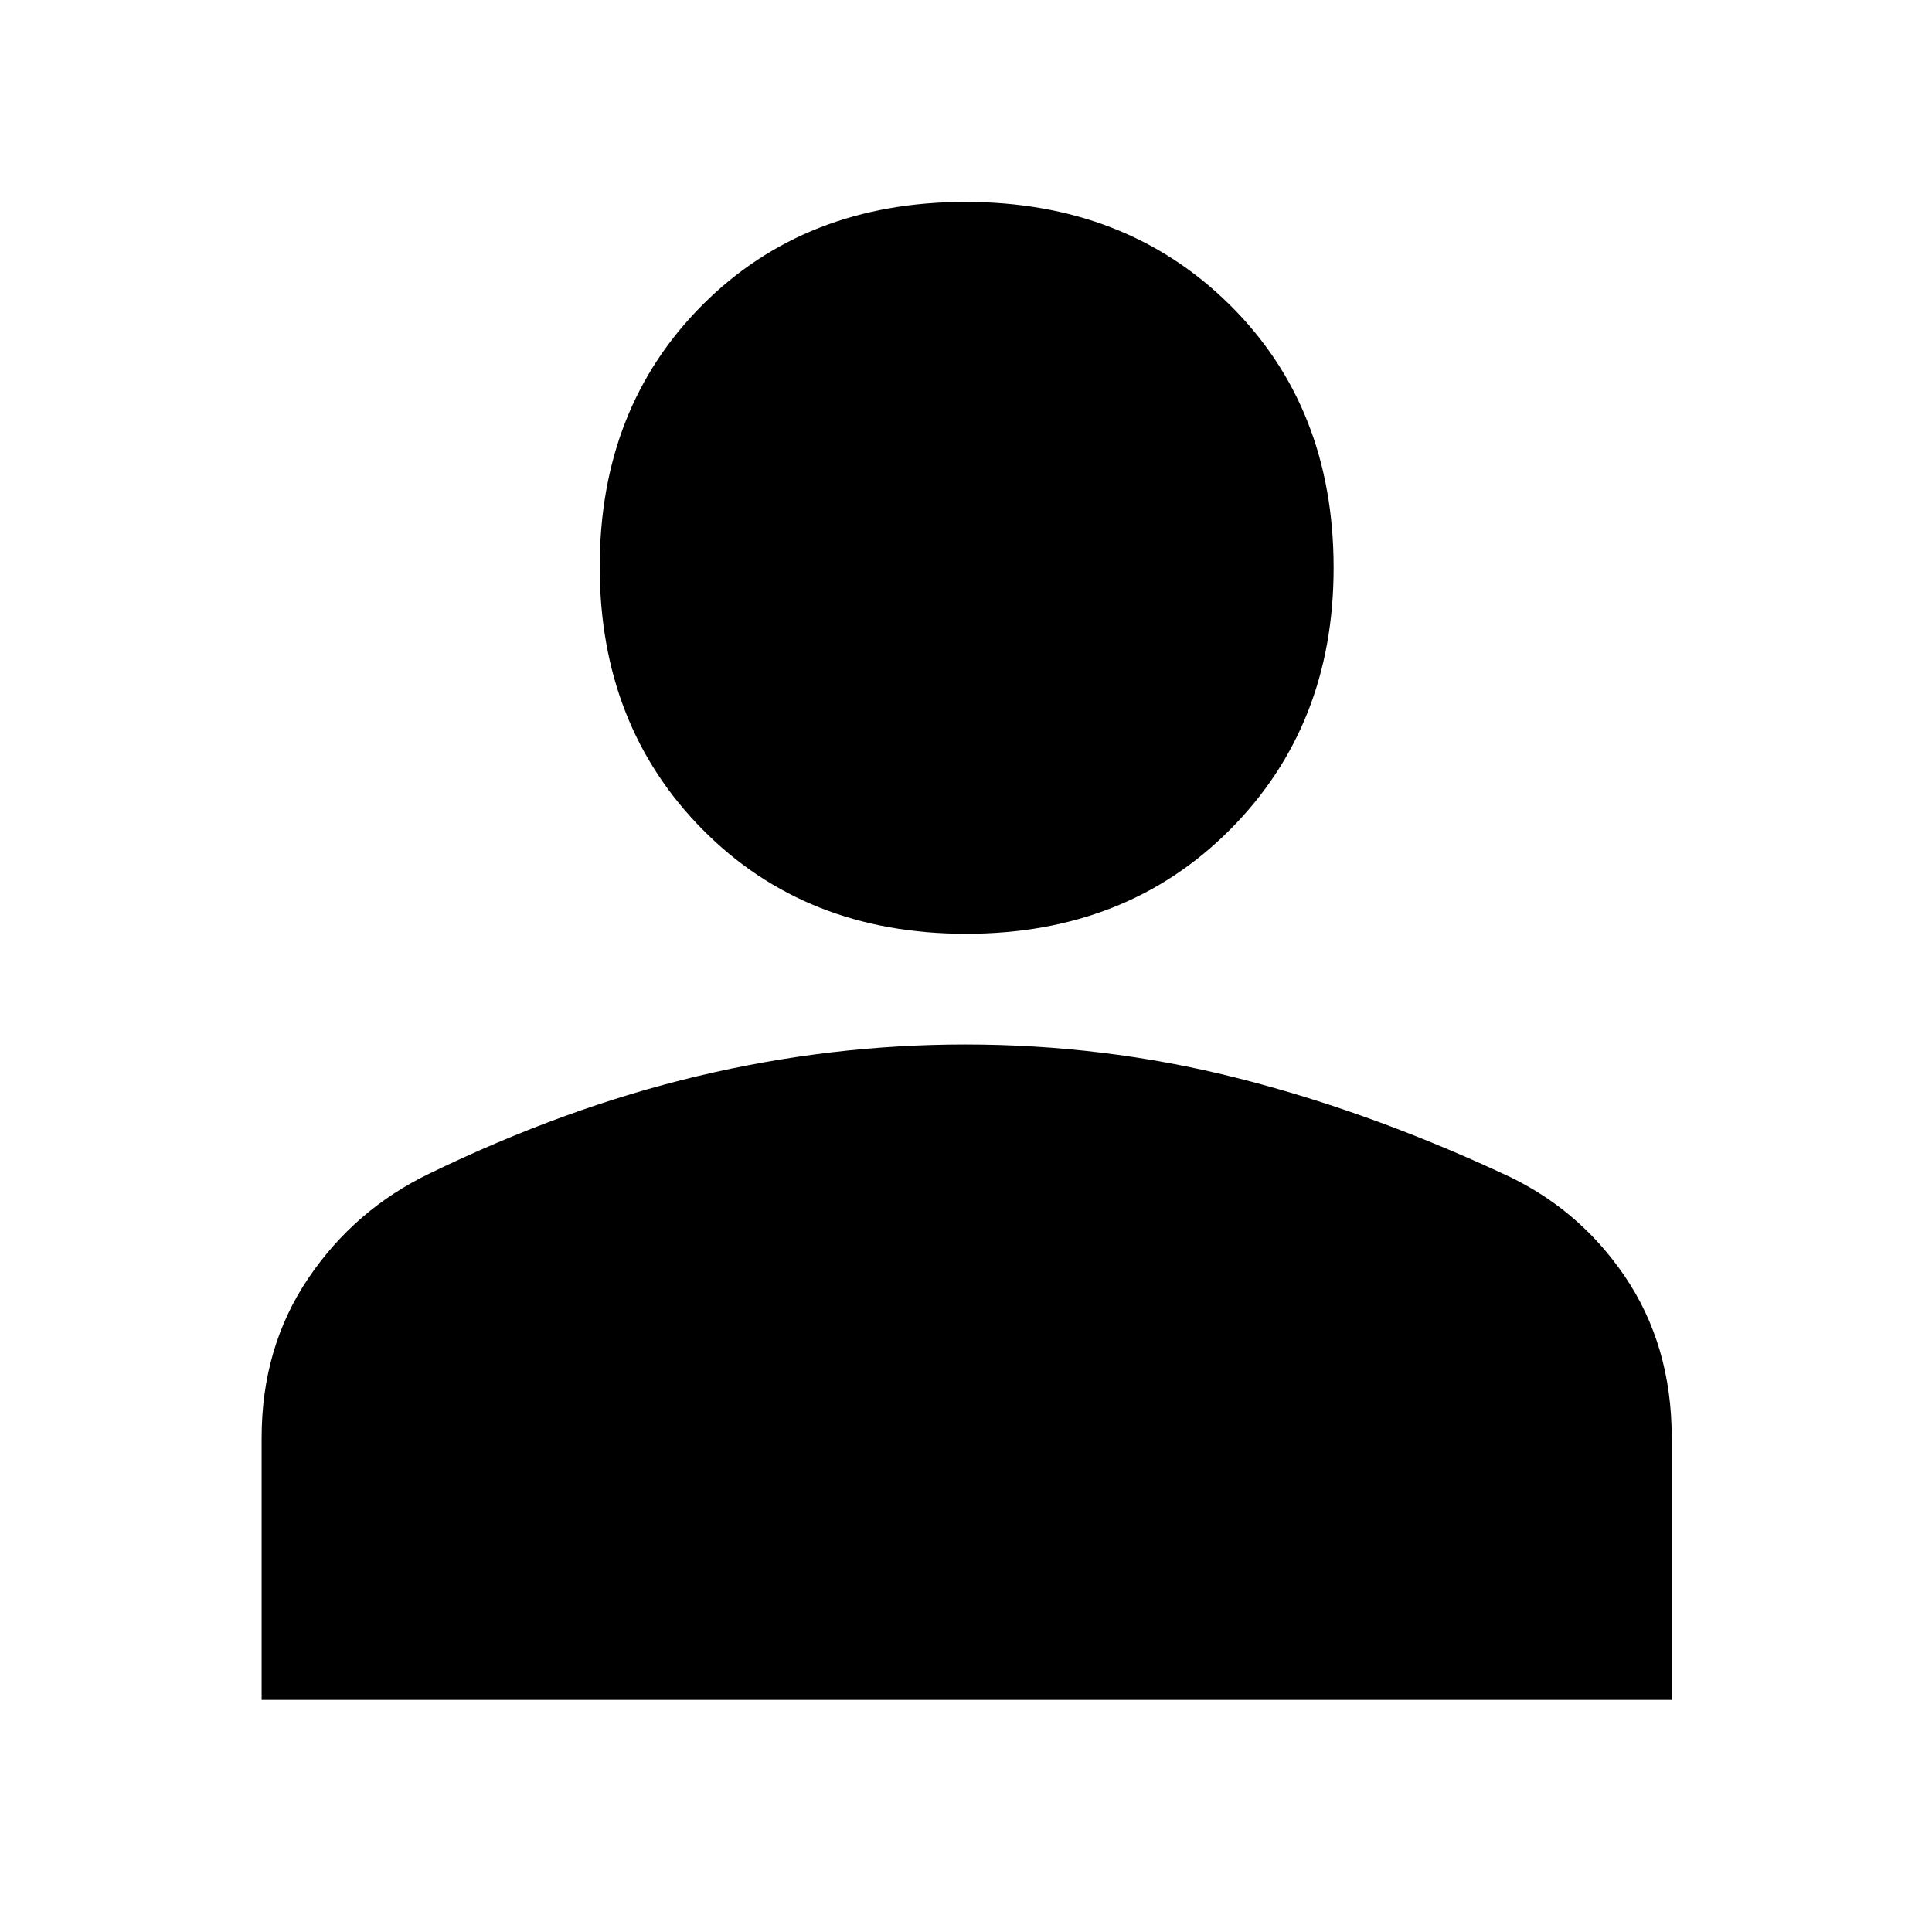
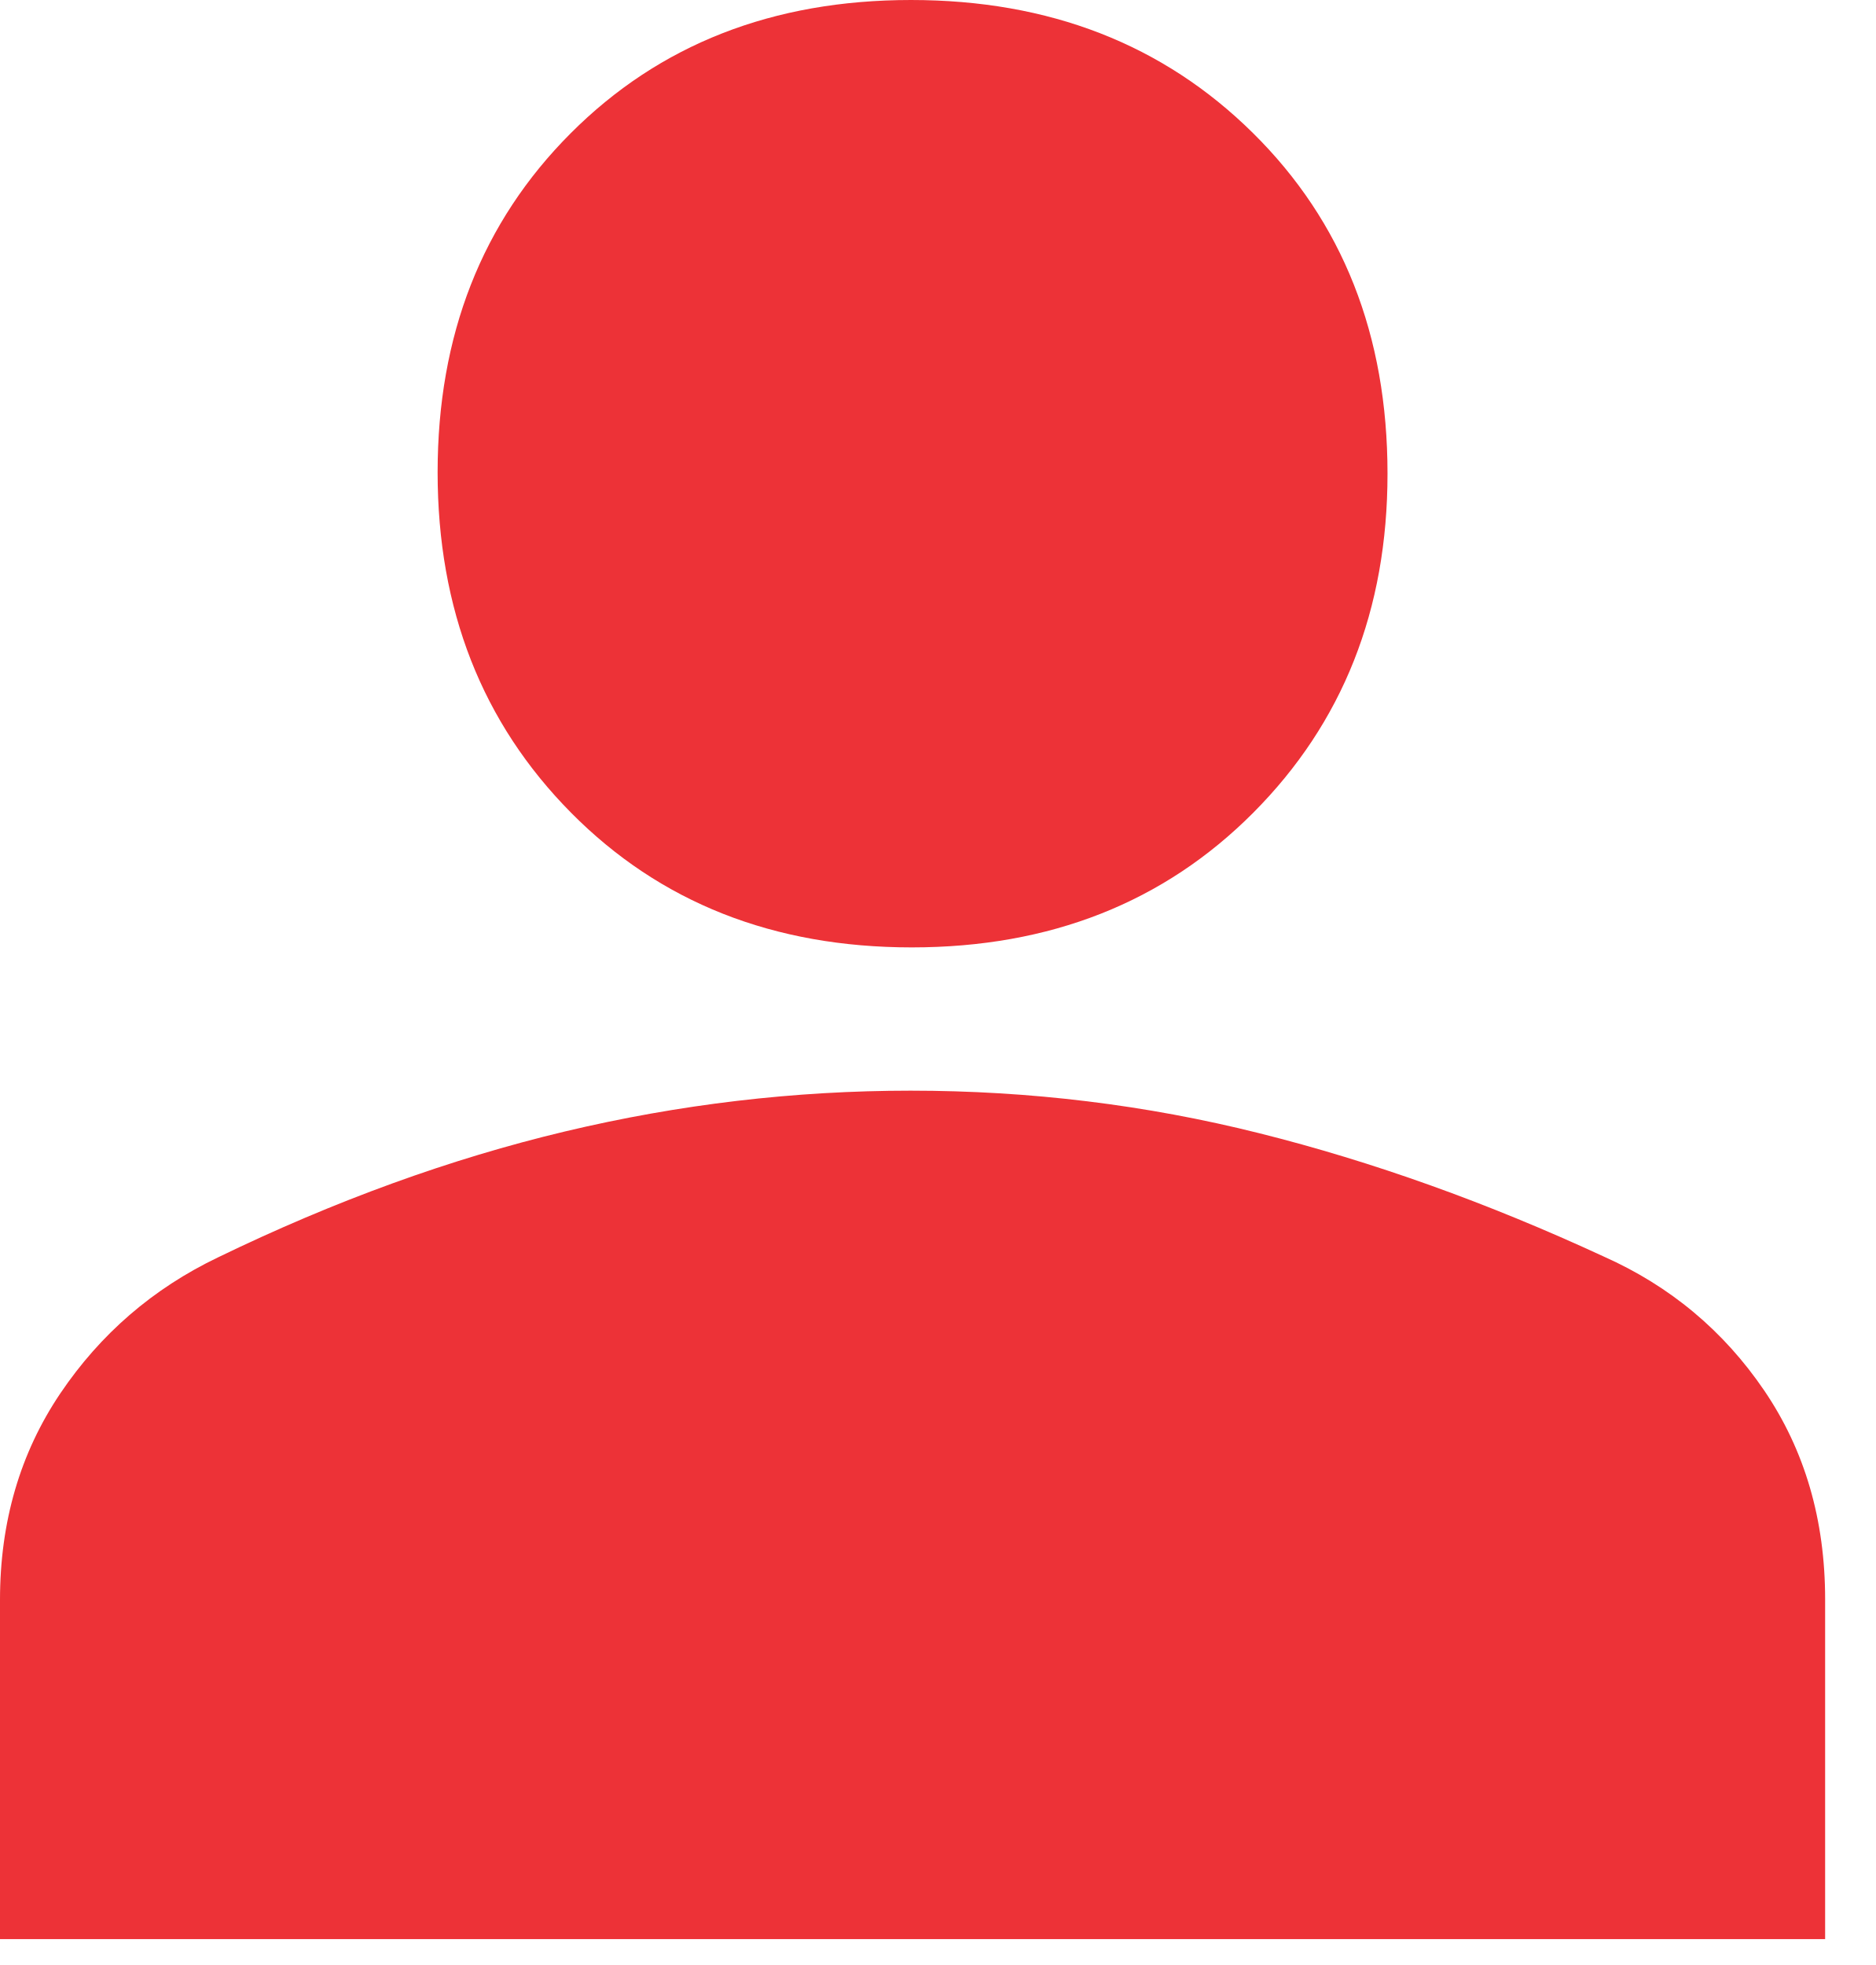
- <svg xmlns="http://www.w3.org/2000/svg" height="40" viewBox="0 -960 960 960" width="40">
-   <path d="M480.024-496q-79.604 0-130.813-51.71-51.21-51.71-51.21-130.654 0-78.943 51.05-130.122 51.051-51.179 130.654-51.179t131.282 51.066q51.679 51.067 51.679 130.735 0 78.444-51.52 130.154Q559.627-496 480.024-496ZM130-115.334V-245.53q0-44.91 23.149-79.229 23.148-34.319 60.518-52.241Q281-409.666 346.872-425.333 412.743-441 479.567-441q68.74 0 133.92 16.334 65.179 16.333 132.179 47.333 38.214 16.999 61.607 51.43t23.393 80.182v130.387H130Z" />
+ <svg xmlns="http://www.w3.org/2000/svg" width="21" height="22" viewBox="0 0 21 22" fill="none">
+   <path d="M10.209 10.607C8.661 10.607 7.389 10.104 6.394 9.099C5.398 8.093 4.9 6.823 4.9 5.288C4.9 3.753 5.396 2.488 6.389 1.493C7.382 0.498 8.652 0 10.2 0C11.748 0 13.024 0.496 14.029 1.489C15.034 2.482 15.536 3.753 15.536 5.303C15.536 6.828 15.035 8.093 14.033 9.099C13.032 10.104 11.757 10.607 10.209 10.607ZM0 21.71V17.912C0 17.039 0.225 16.269 0.675 15.601C1.125 14.934 1.714 14.426 2.44 14.078C3.75 13.443 5.045 12.973 6.325 12.668C7.606 12.363 8.896 12.211 10.196 12.211C11.532 12.211 12.834 12.37 14.102 12.688C15.369 13.005 16.654 13.465 17.957 14.068C18.7 14.399 19.299 14.899 19.754 15.568C20.209 16.238 20.436 17.017 20.436 17.907V21.71H0Z" fill="#ED3237" />
</svg>
